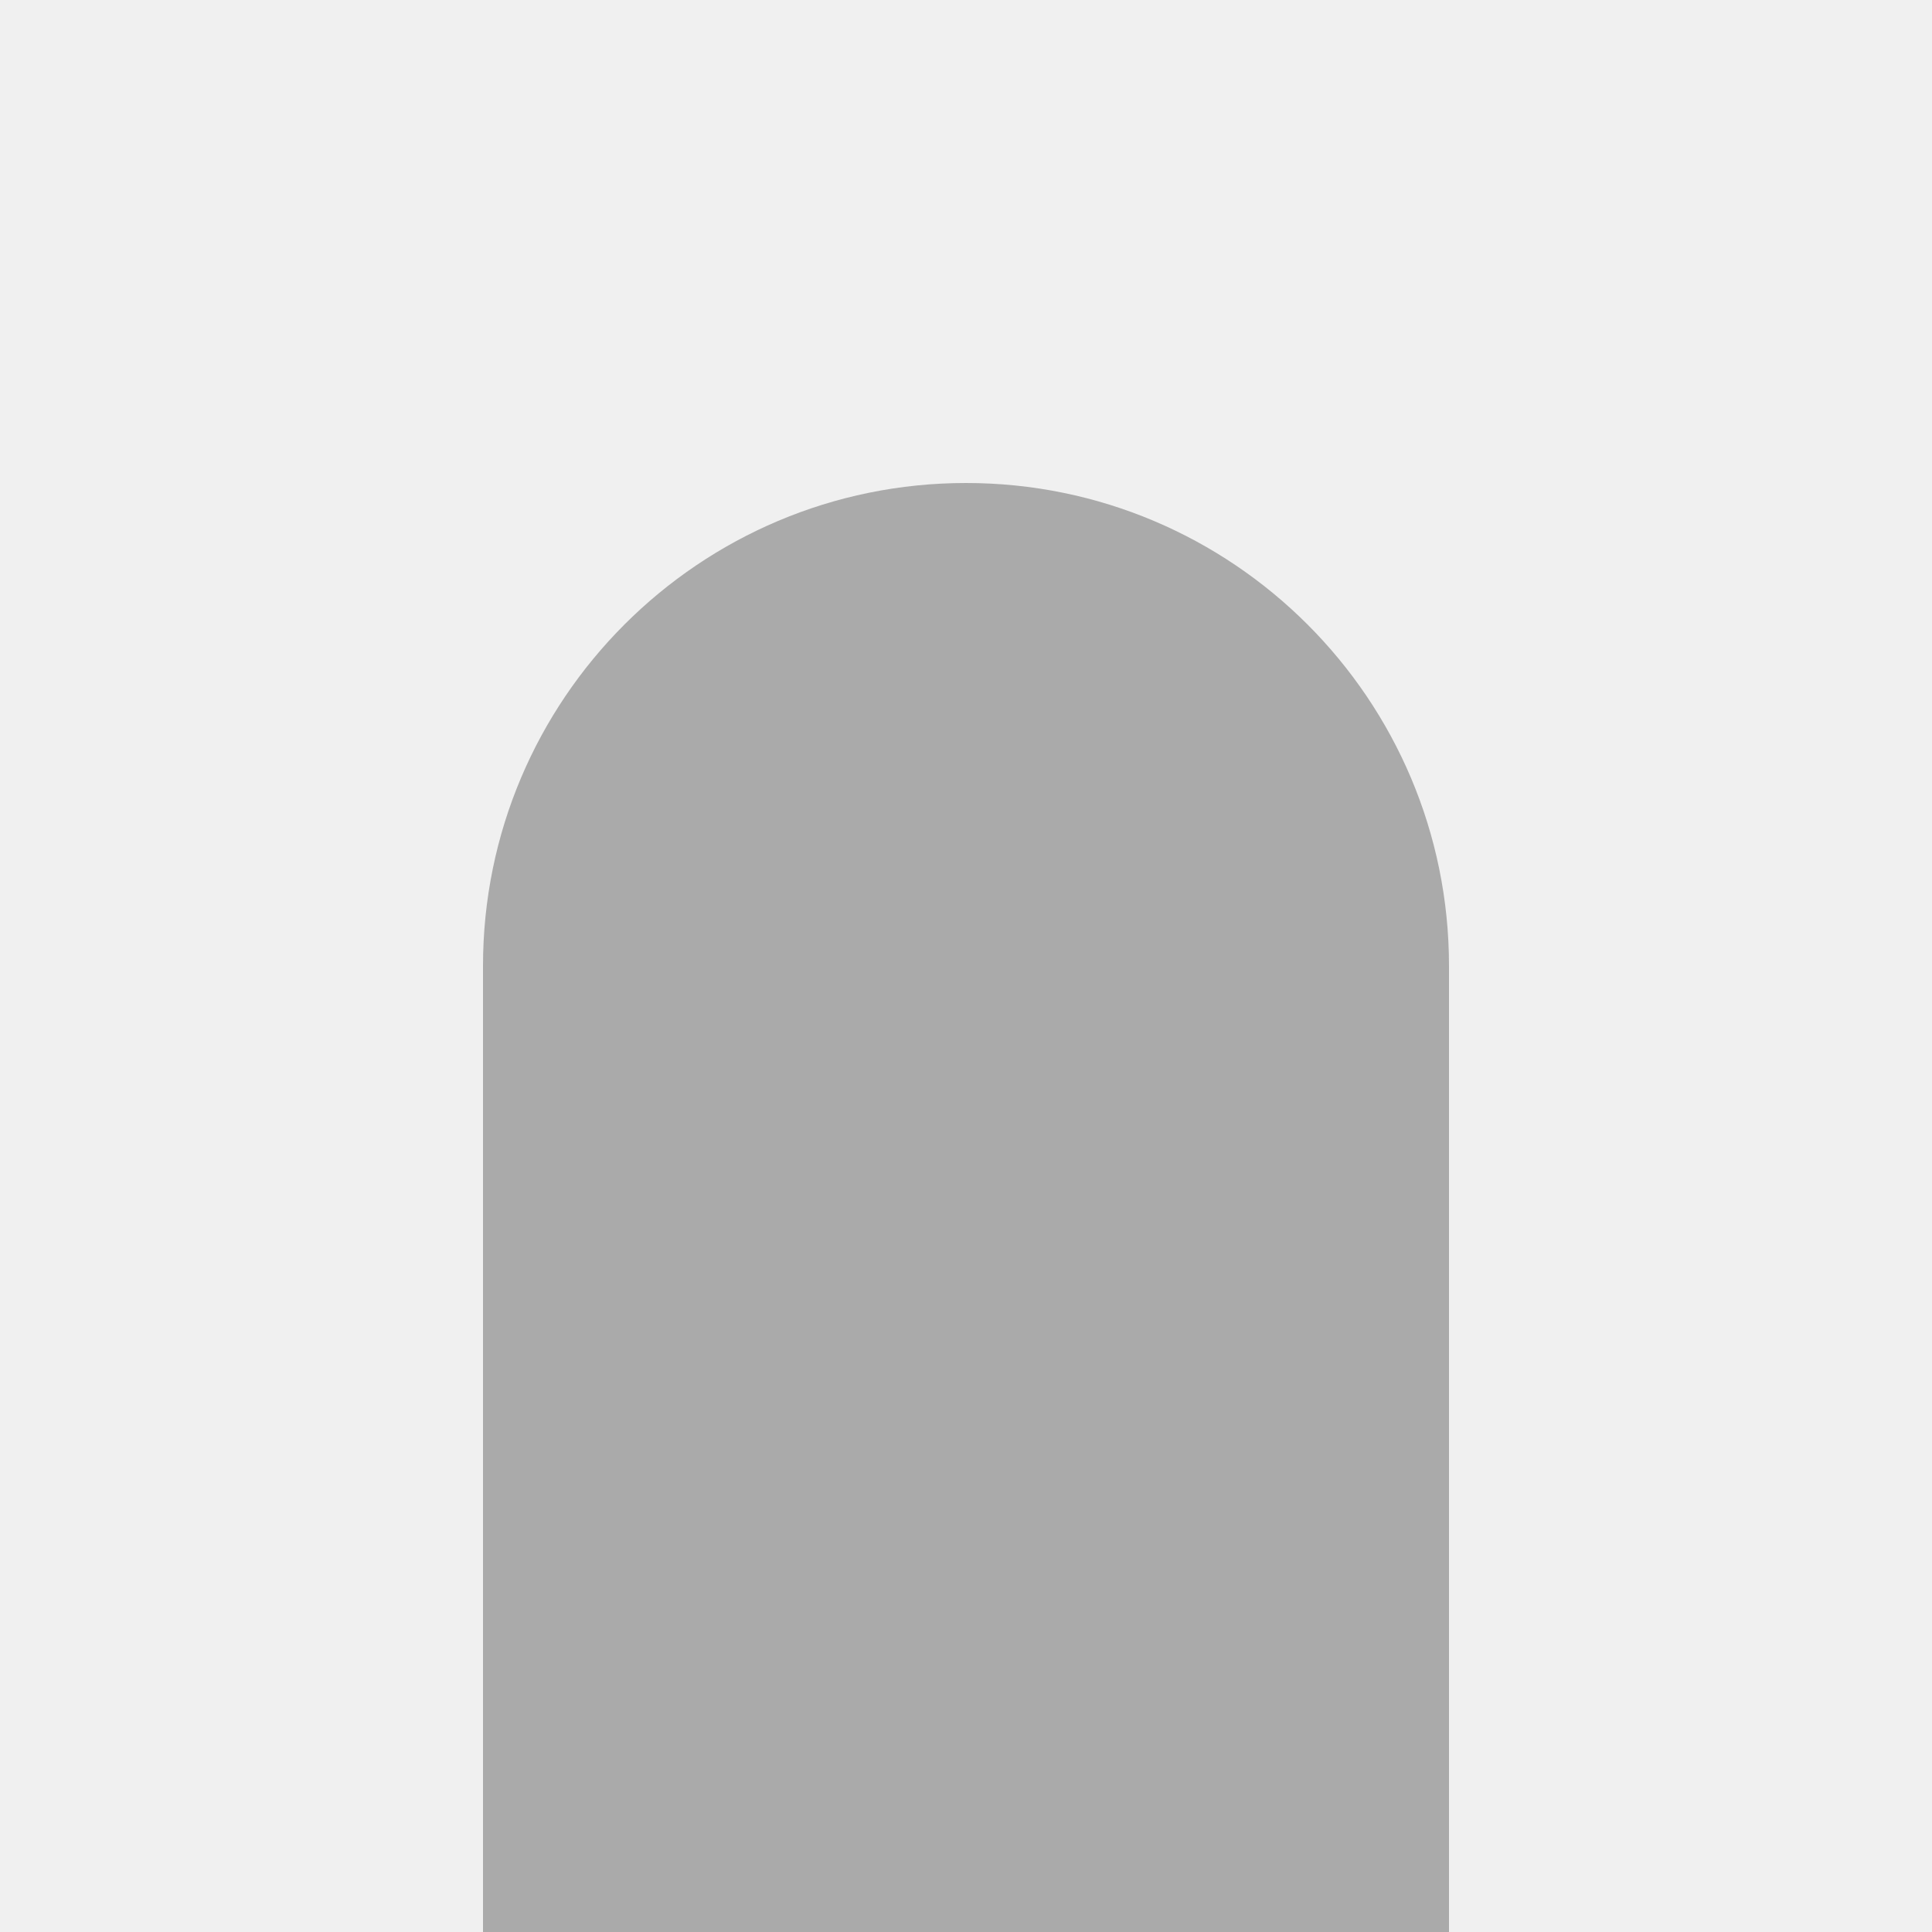
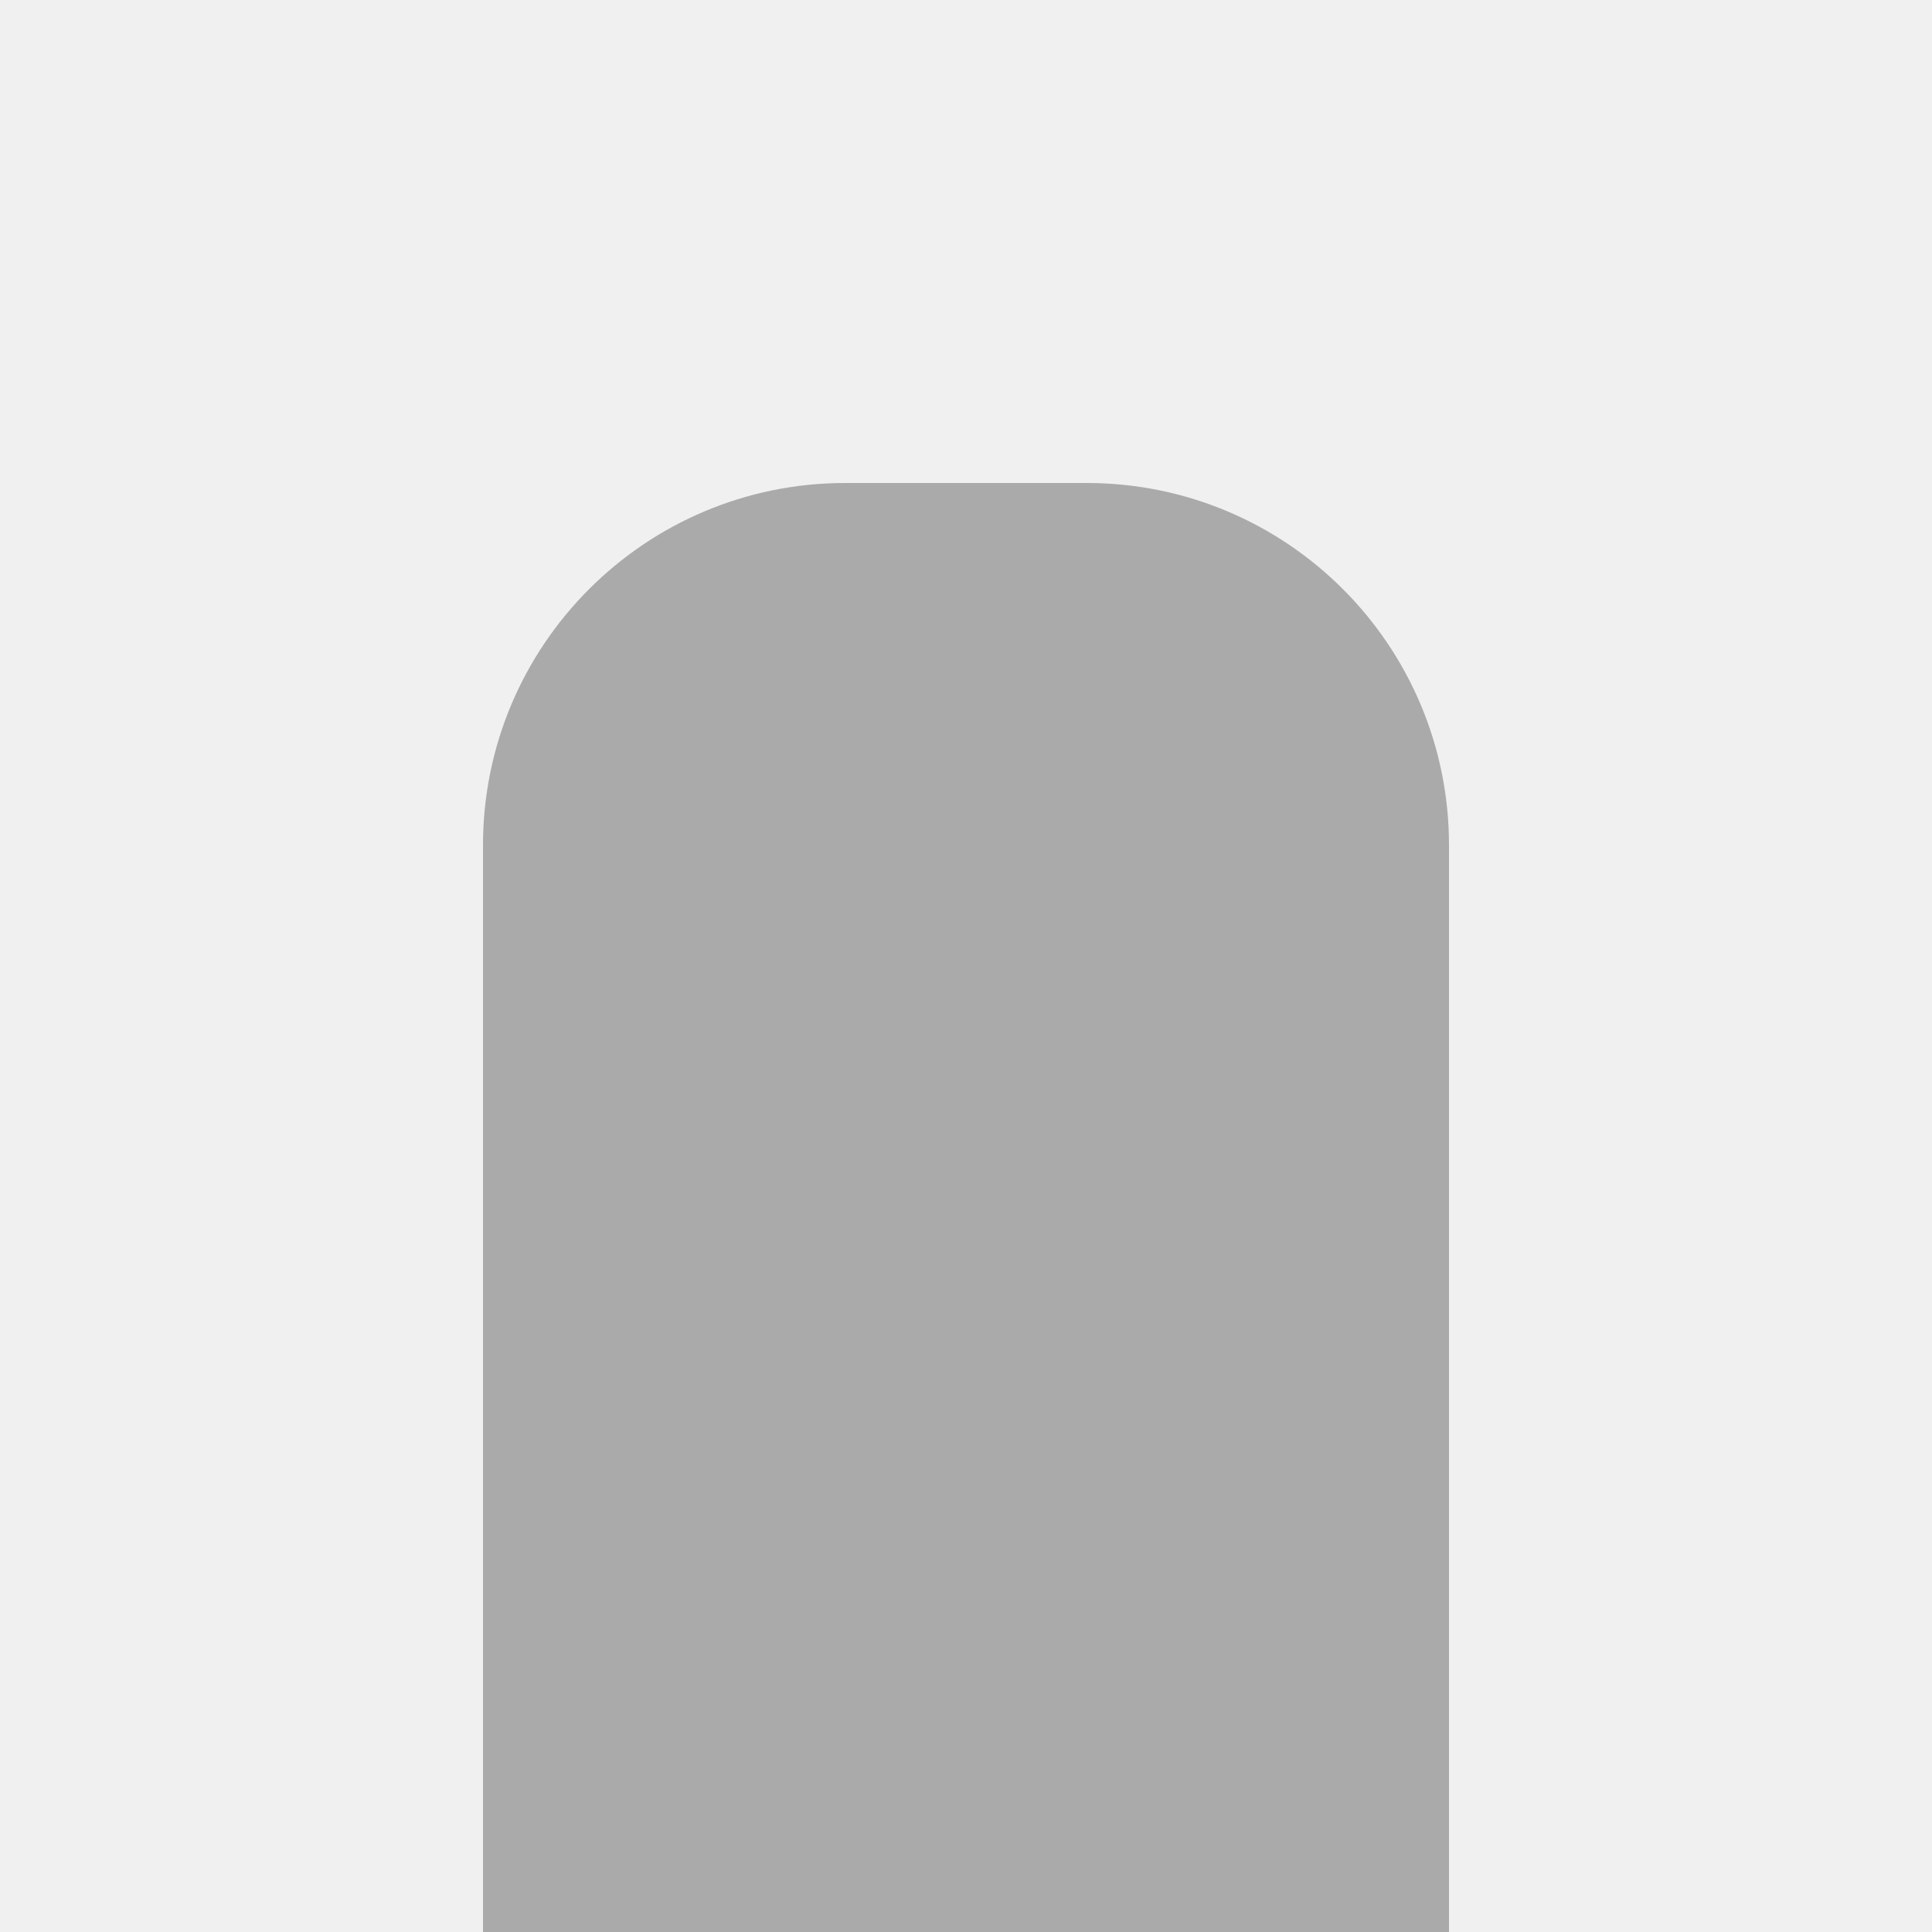
- <svg xmlns="http://www.w3.org/2000/svg" version="1.1" id="layer1" x="0px" y="0px" viewBox="0 0 200 200" enable-background="new 0 0 200 200" xml:space="preserve">
+ <svg xmlns="http://www.w3.org/2000/svg" version="1.1" id="layer1" x="0px" y="0px" width="200px" height="200px" viewBox="0 0 200 200" enable-background="new 0 0 200 200" xml:space="preserve">
  <g>
    <rect class="color1" fill="#FFFFFF" fill-opacity="0" width="200" height="200" />
-     <path class="color0" fill="#AAAAAA" d="M100,50c-27.61,0-50,22.391-50,50v100h100V100C150,72.391,127.609,50,100,50z" />
+     <path class="color0" fill="#AAAAAA" d="M112.518,50c-0.009,0-25.028,0-25.035,0C66.779,50.011,50,66.795,50,87.5V200h100V87.5   C150,66.795,133.22,50.011,112.518,50z" />
  </g>
</svg>
